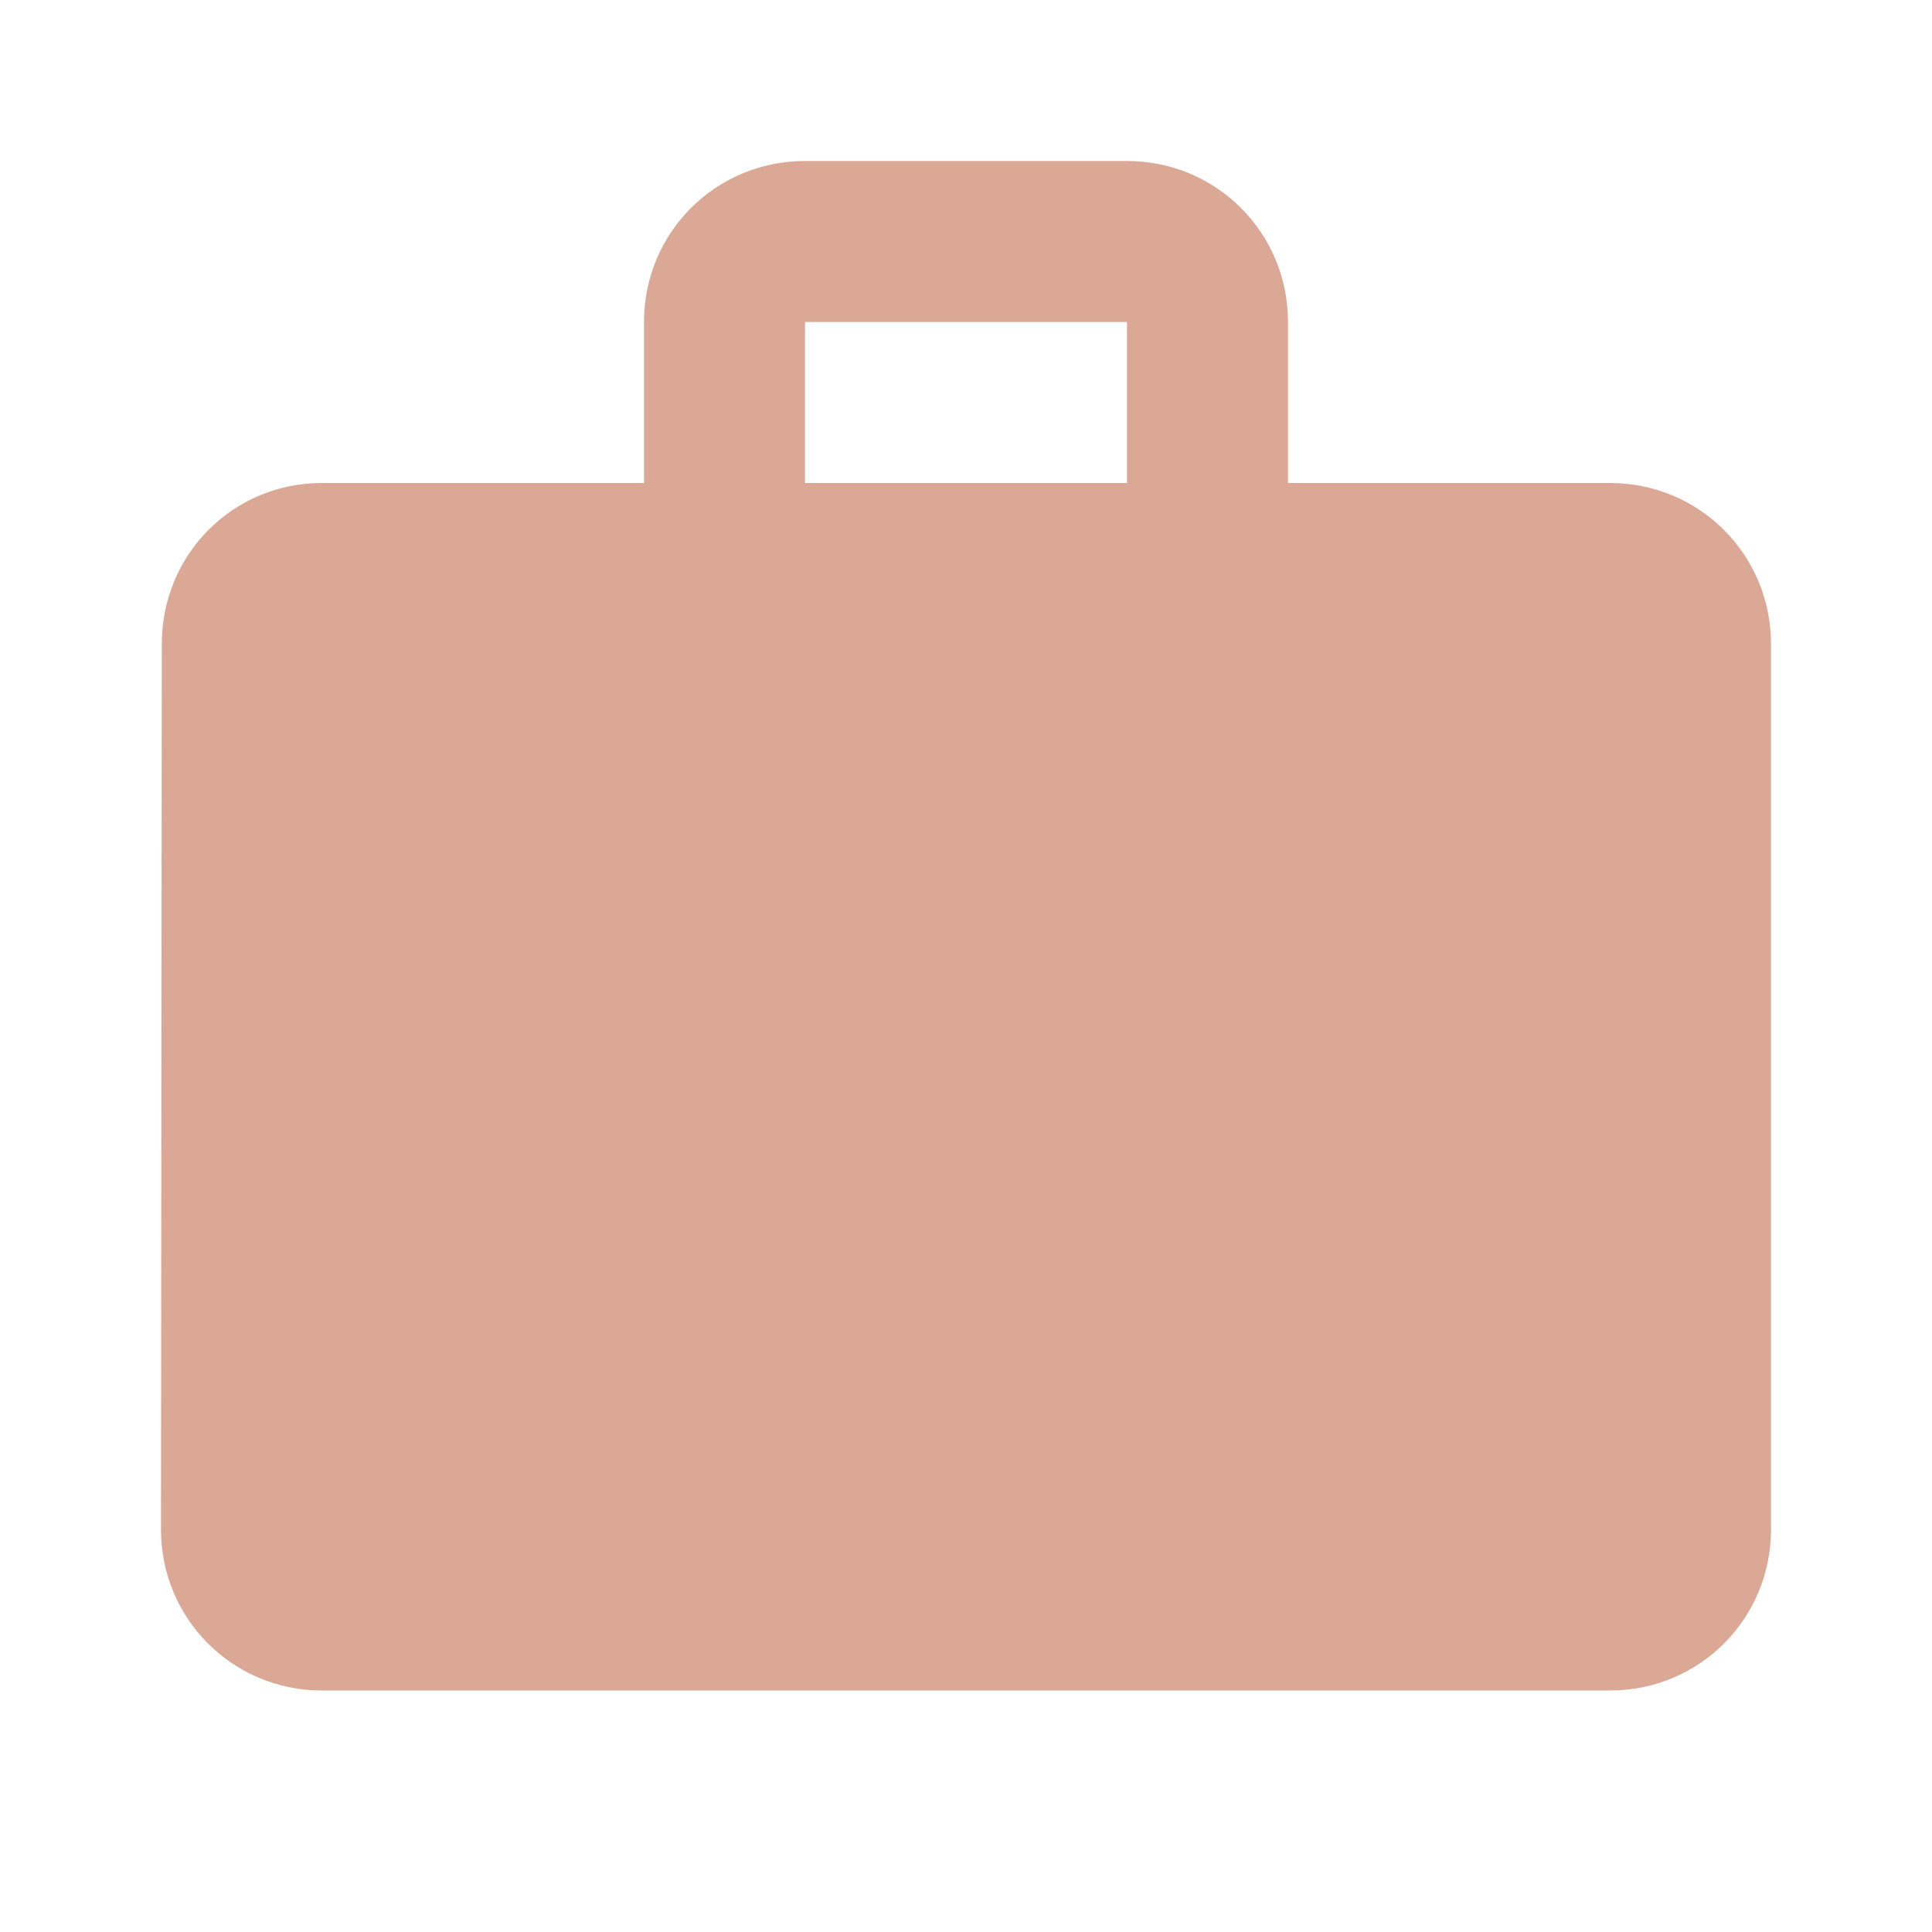
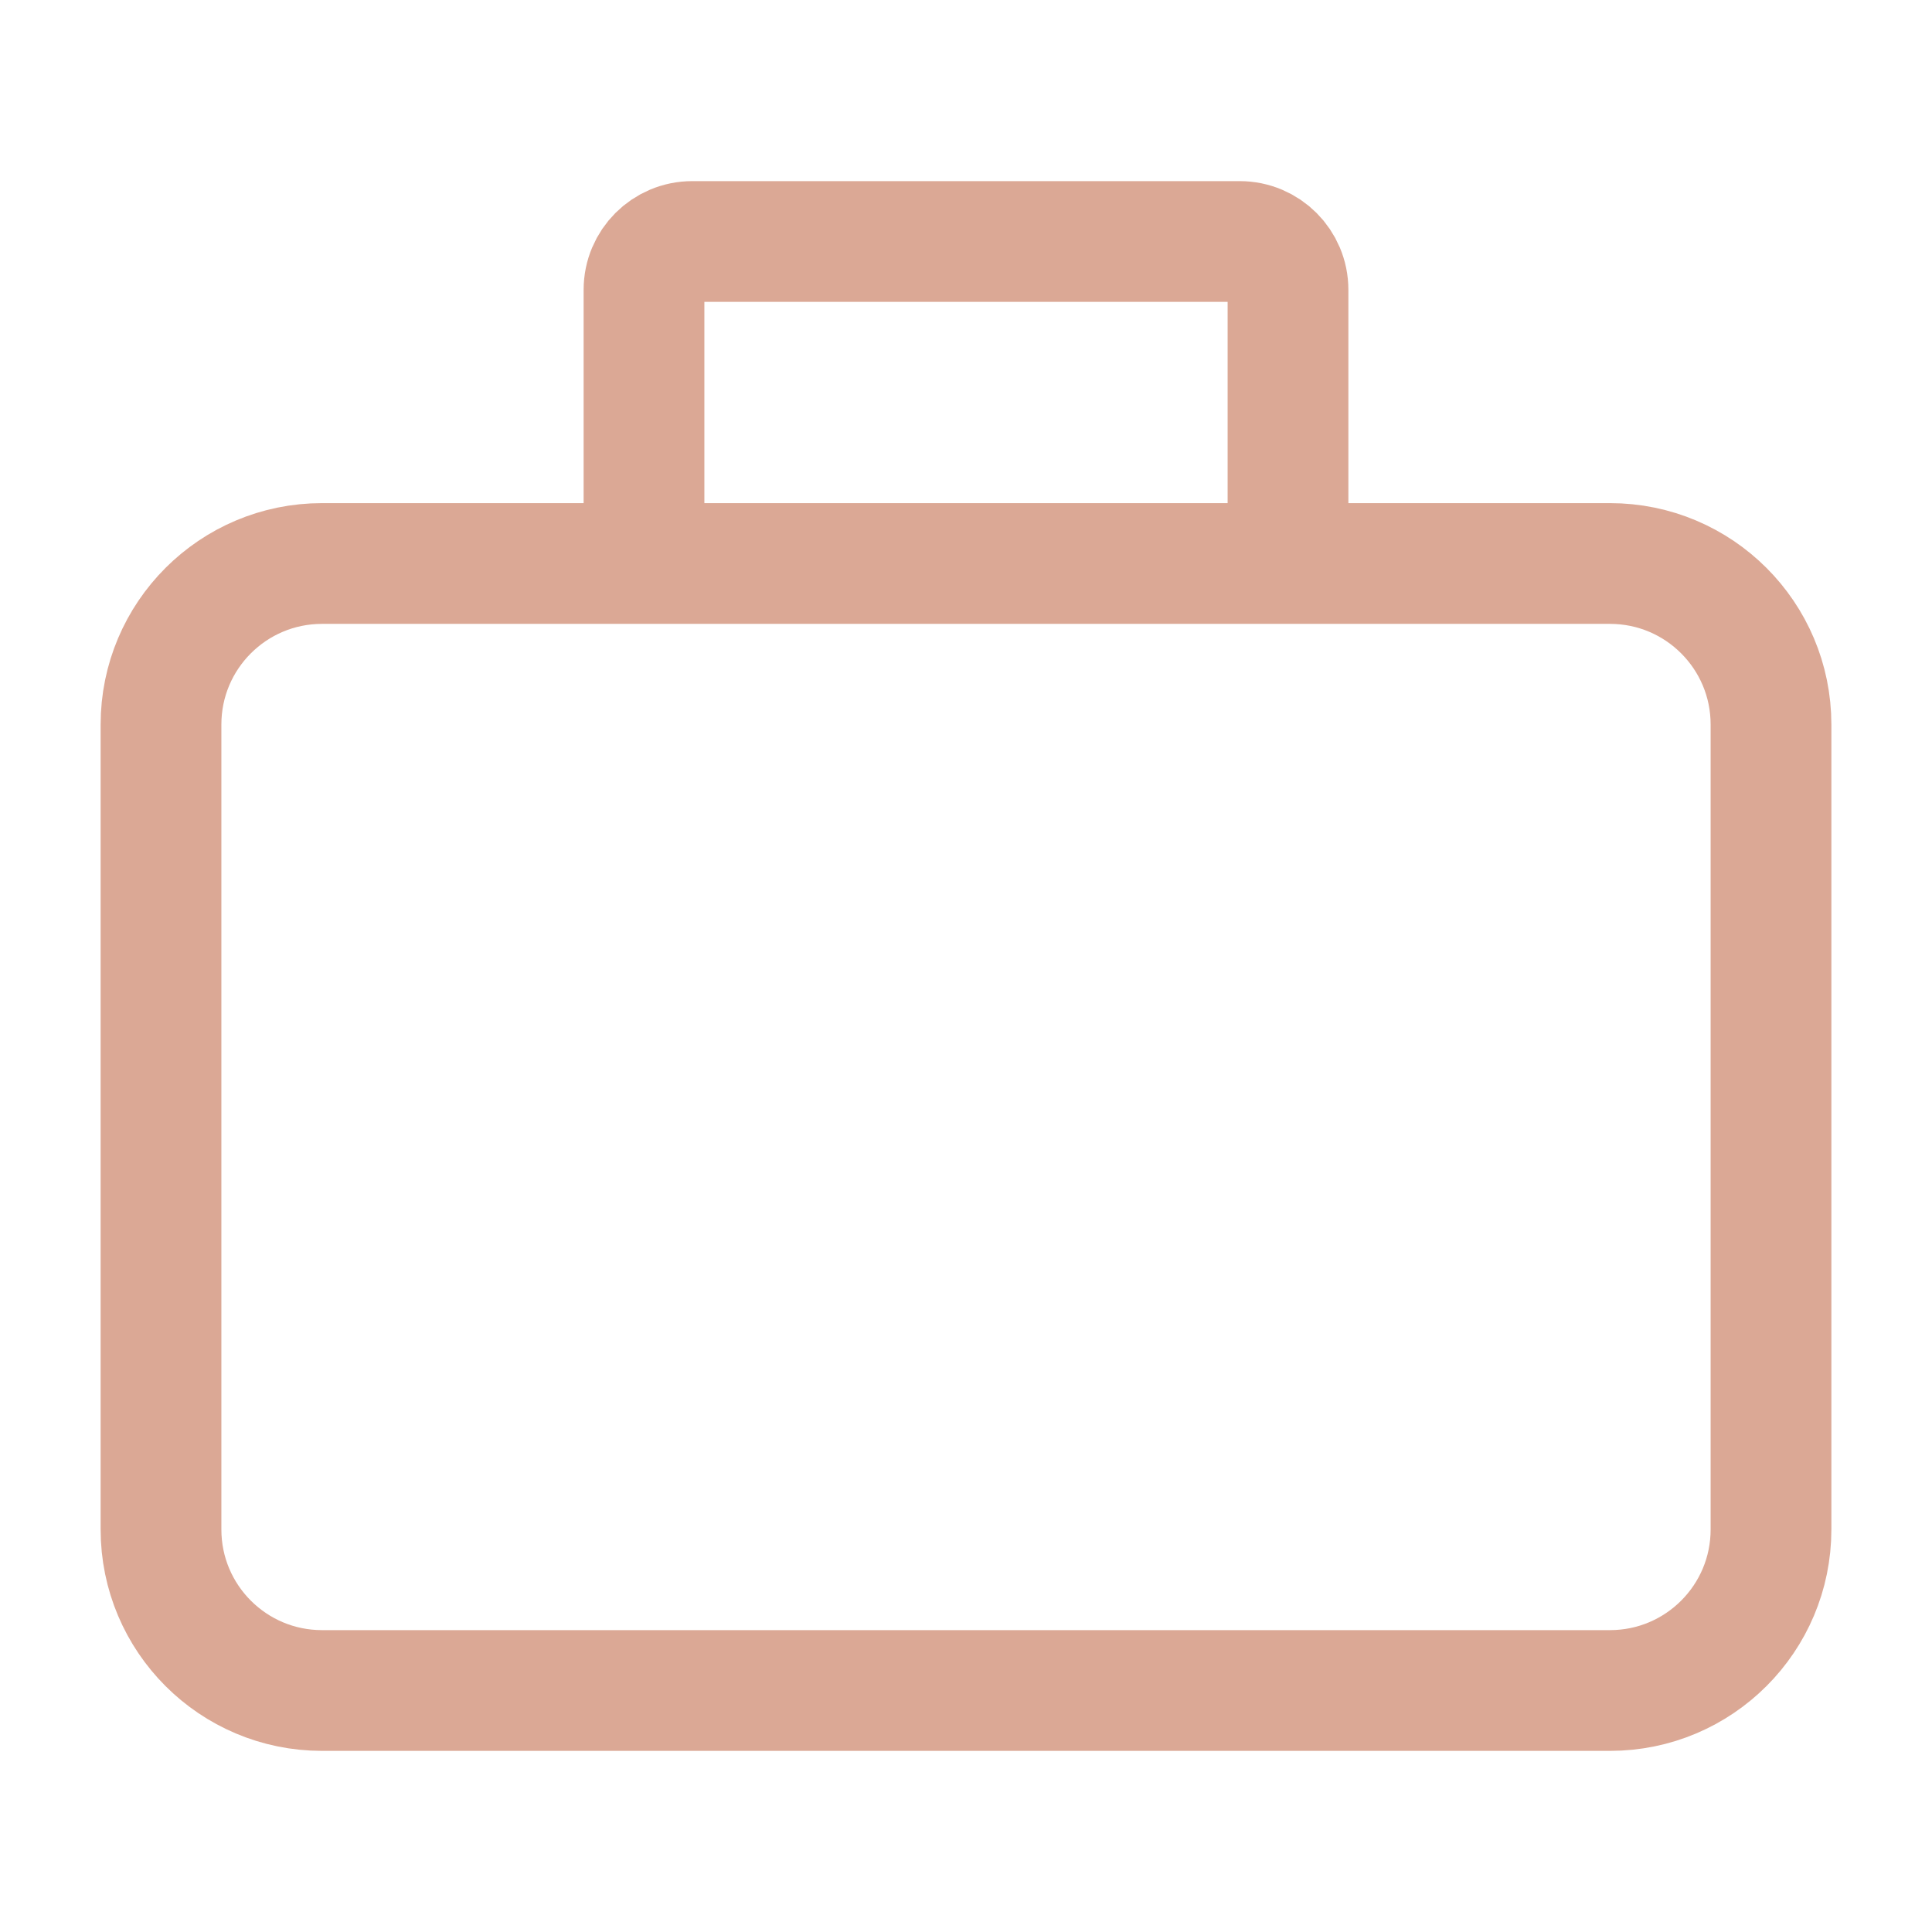
- <svg xmlns="http://www.w3.org/2000/svg" width="24" height="24" fill="#DBA895" viewBox="0 0 24 24">
-   <path fill="none" d="M0 0h24v24H0z" />
-   <path d="M20 6h-4V4c0-1.11-.89-2-2-2h-4c-1.11 0-2 .89-2 2v2H4c-1.11 0-1.99.89-1.99 2L2 19c0 1.11.89 2 2 2h16c1.11 0 2-.89 2-2V8c0-1.11-.89-2-2-2zm-6 0h-4V4h4v2z" />
+ <svg xmlns="http://www.w3.org/2000/svg" width="24px" height="24px" stroke-width="1.5" viewBox="0 0 24 24" fill="none" color="#dba895">
+   <path d="M8 7H4a2 2 0 00-2 2v10a2 2 0 002 2h16a2 2 0 002-2V9a2 2 0 00-2-2h-4M8 7V3.6a.6.6 0 01.6-.6h6.8a.6.6 0 01.6.6V7M8 7h8" stroke="#dba895" stroke-width="1.5" />
</svg>
